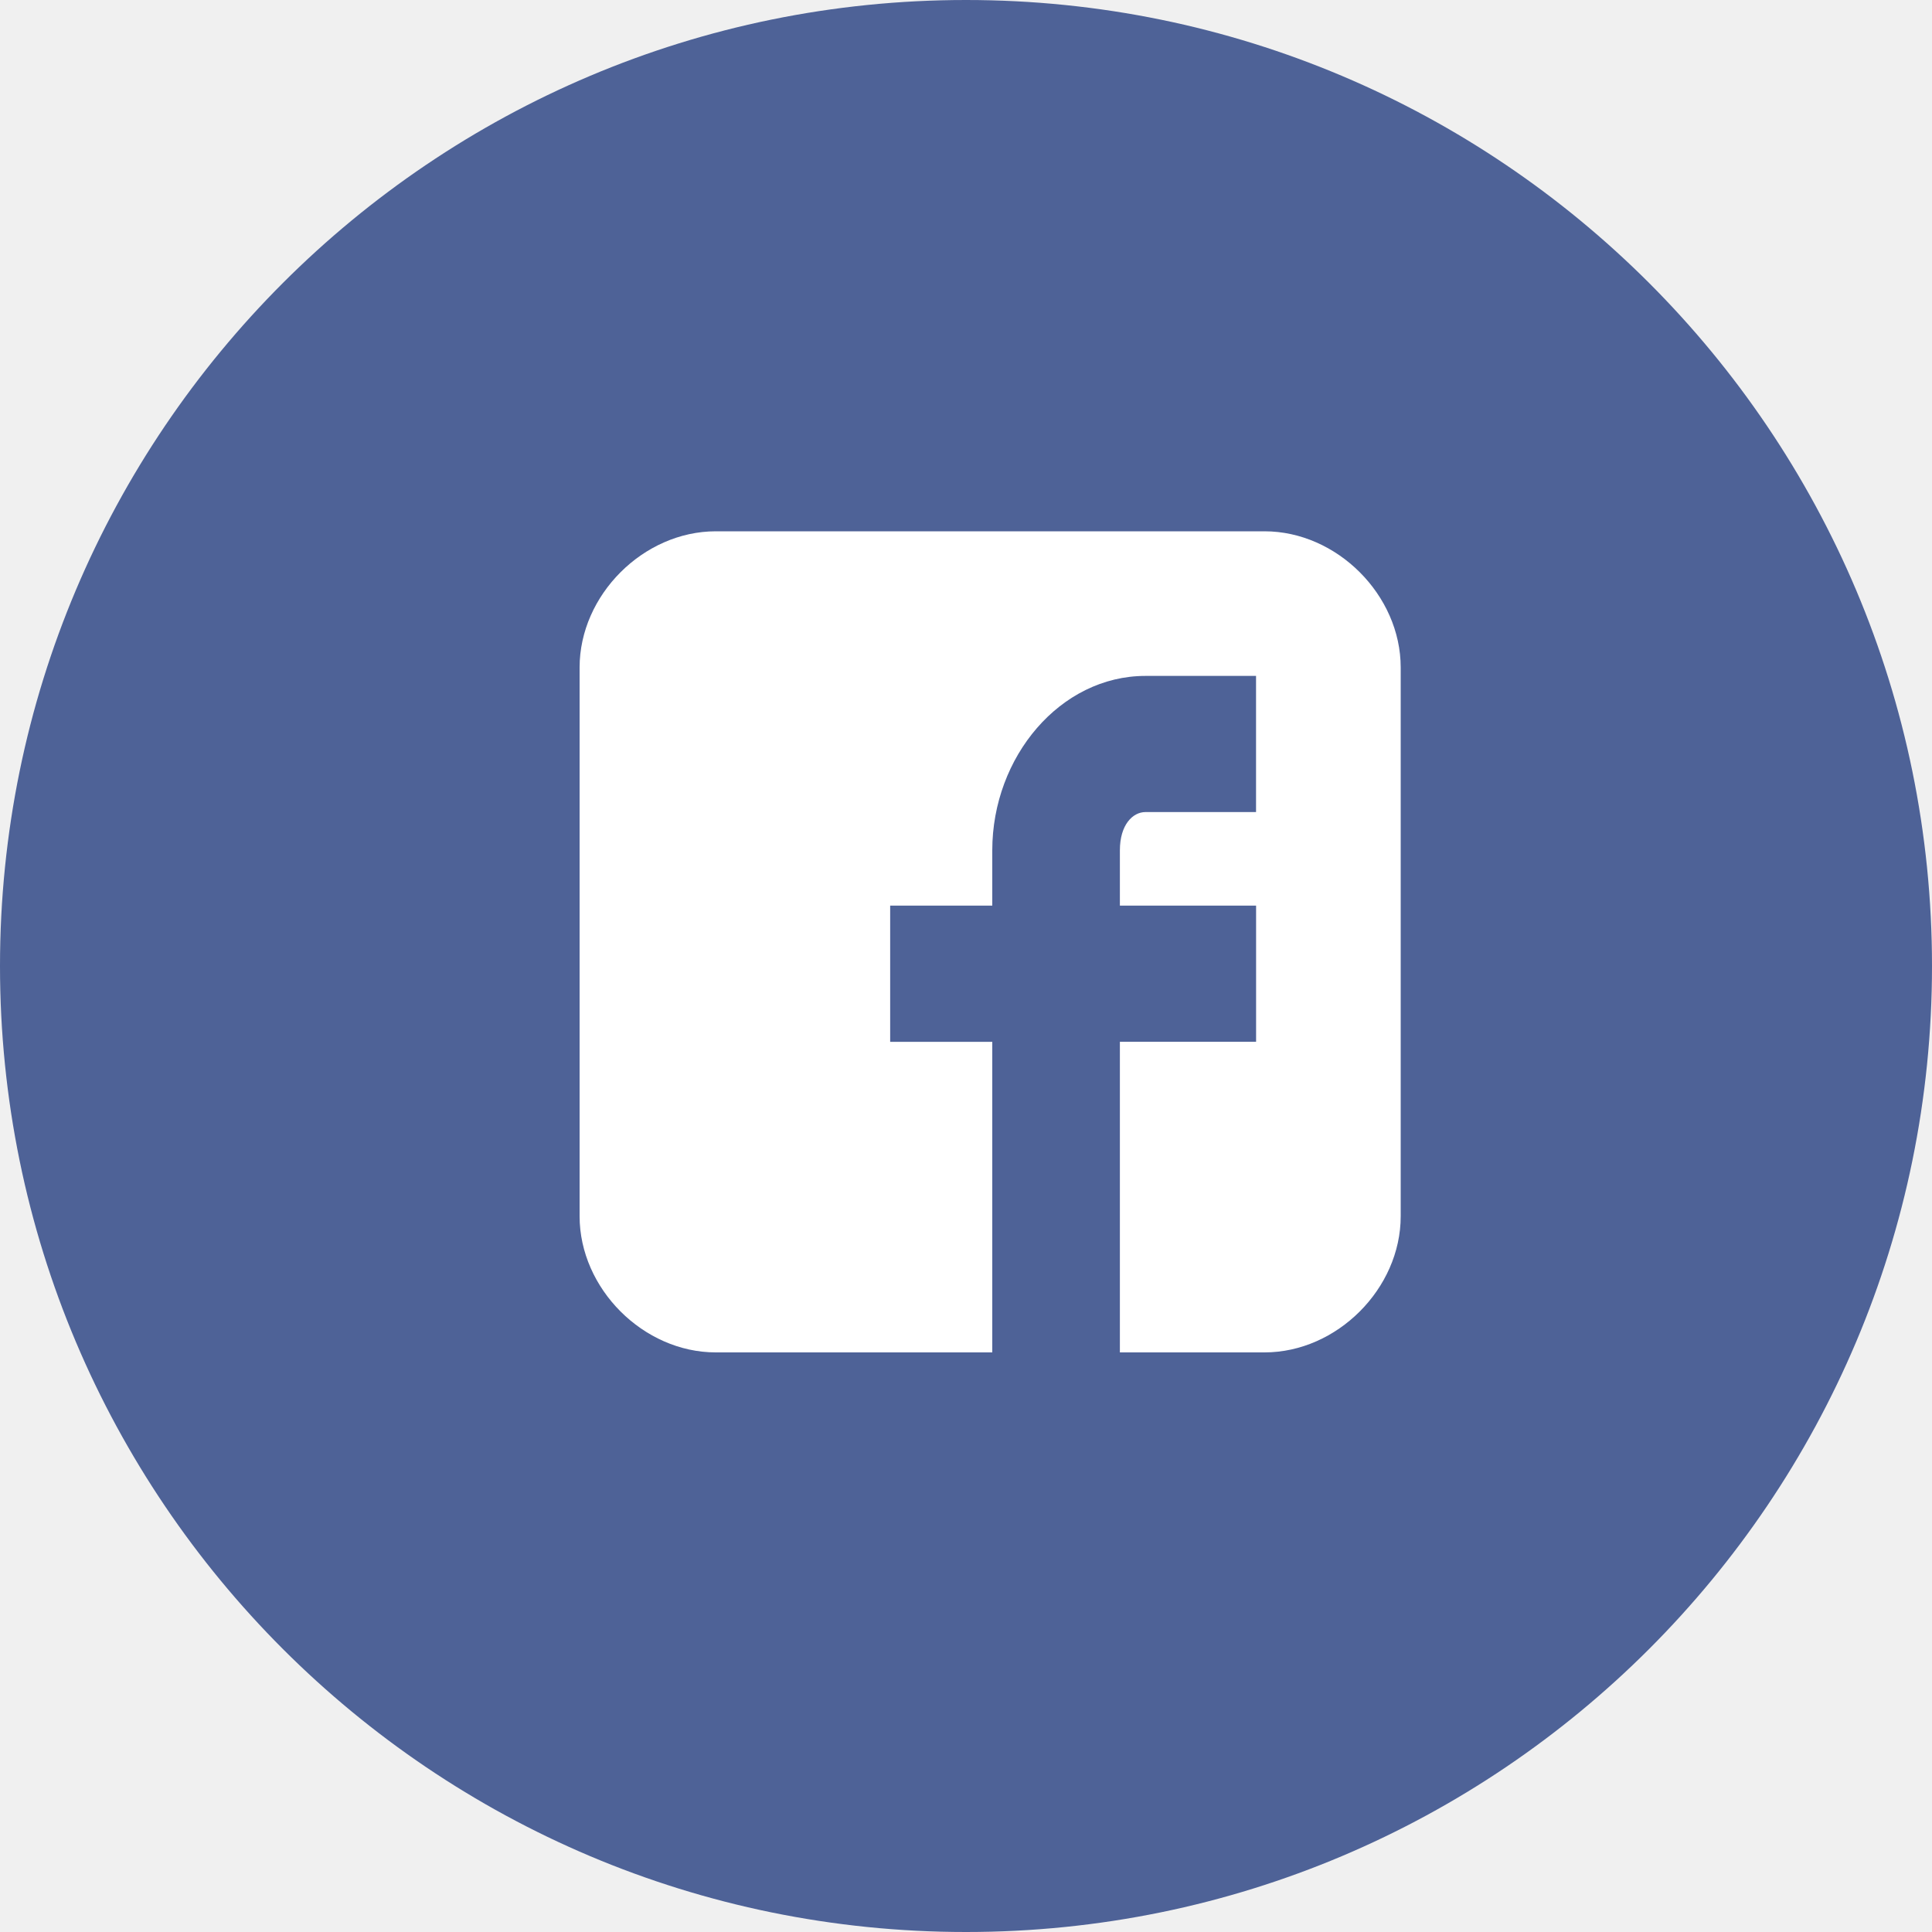
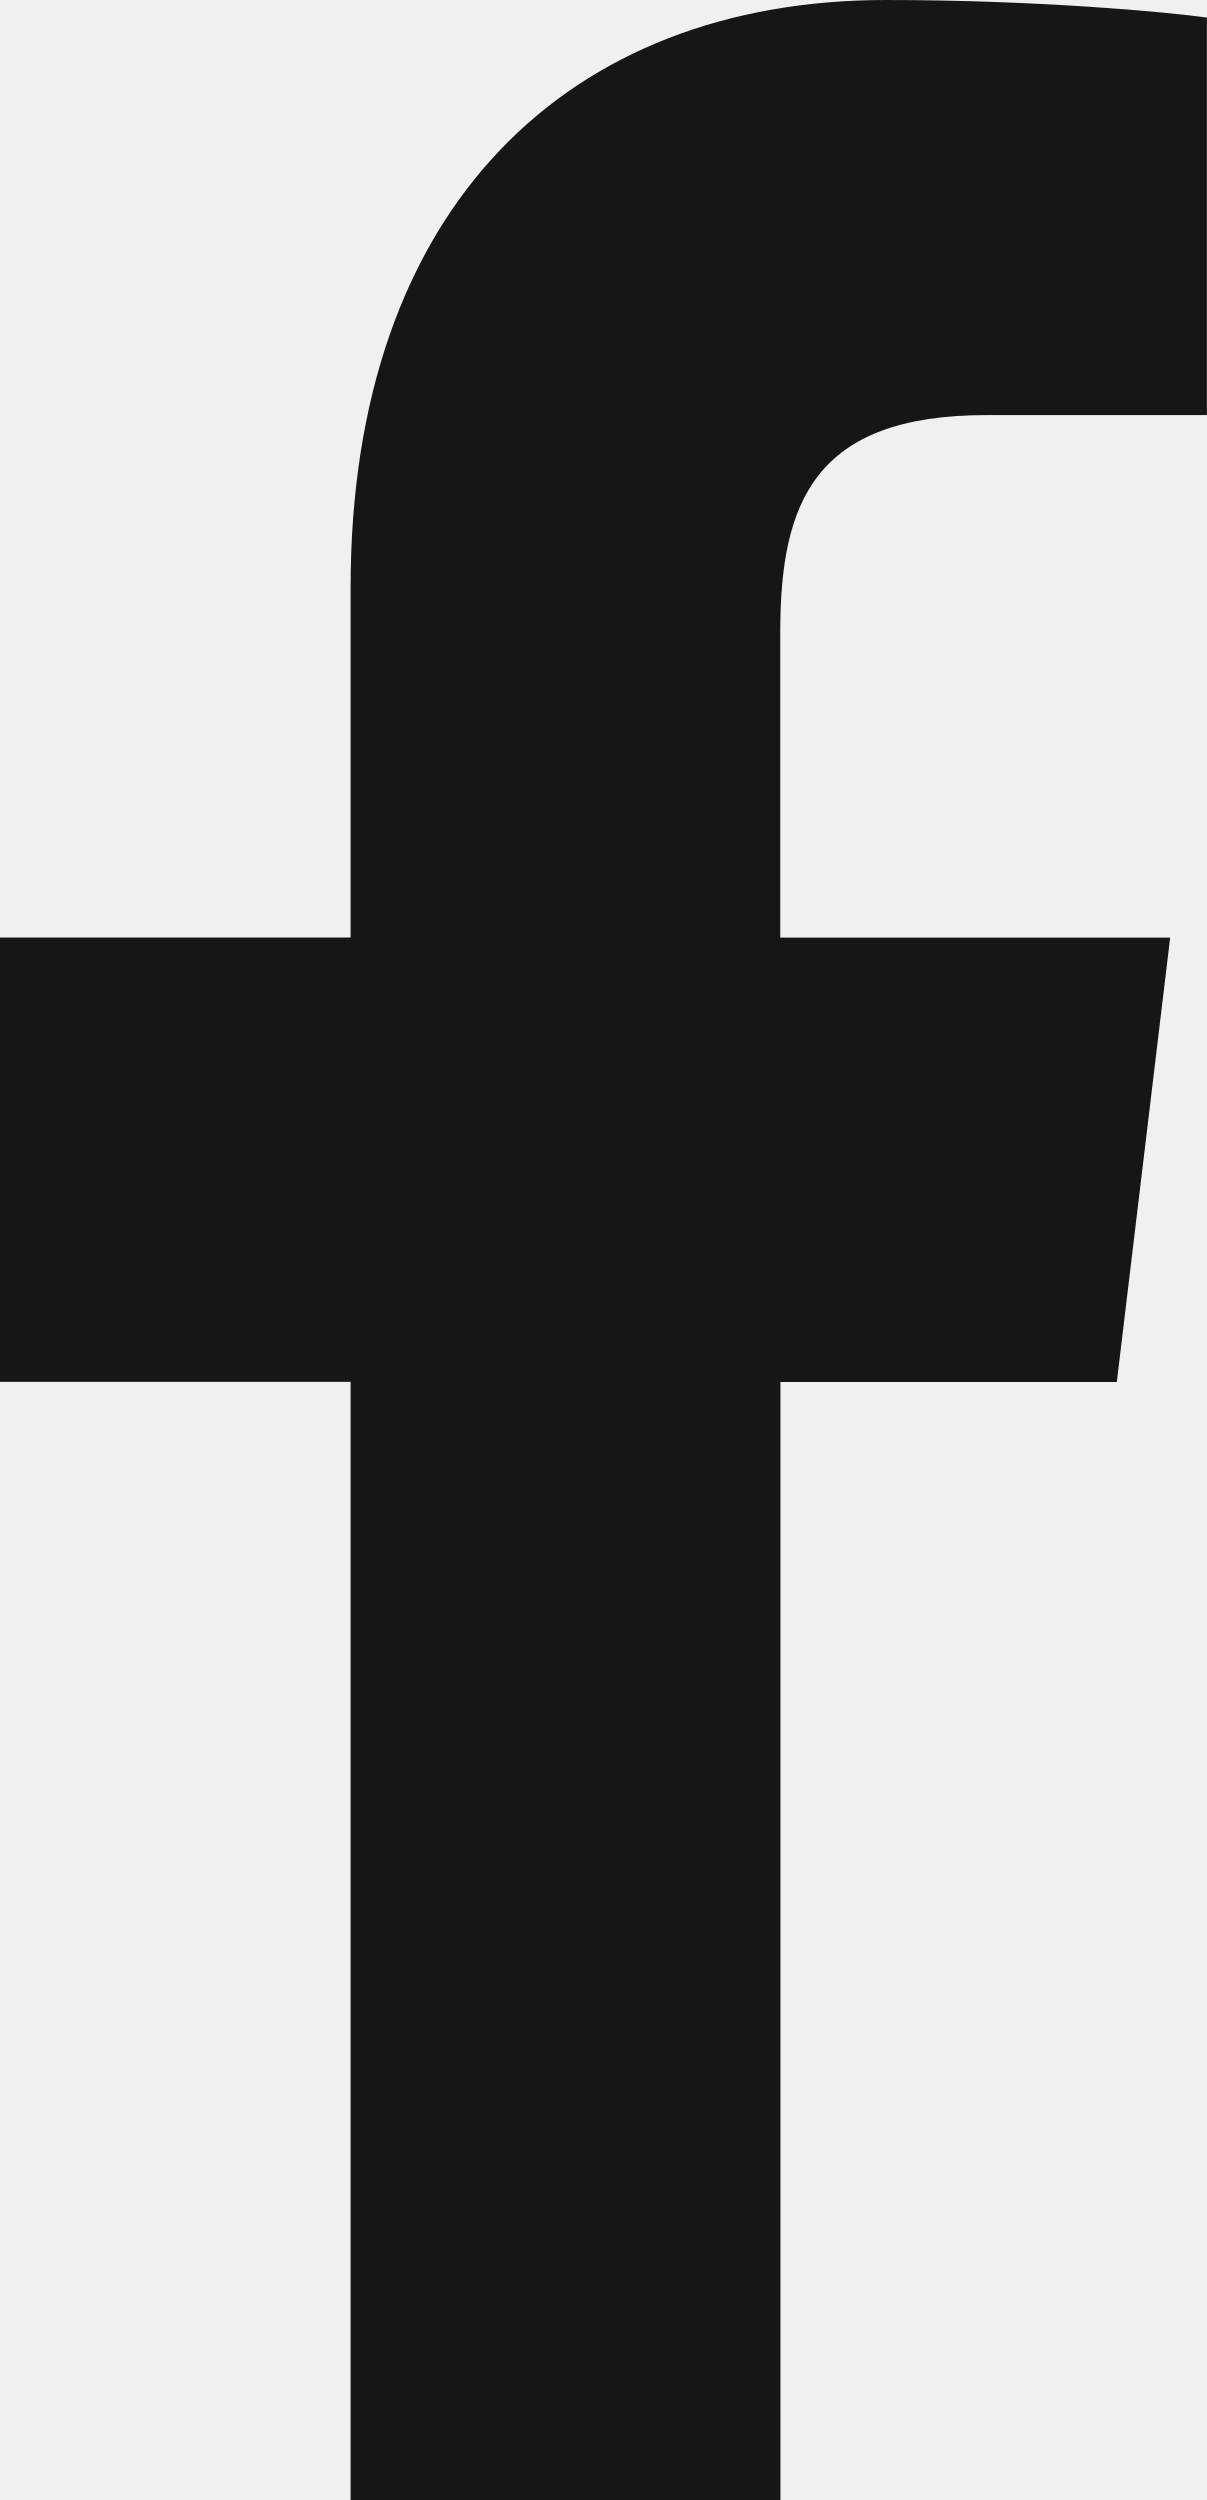
- <svg xmlns="http://www.w3.org/2000/svg" width="40" height="40" viewBox="0 0 40 40">
-   <circle cx="20" cy="20" r="20" fill="#4E6297" />
-   <path d="M29 13.819C29 12.32 27.679 11 26.181 11H14.82C13.32 11 12 12.321 12 13.819V25.18C12 26.68 13.321 28 14.819 28h5.725v-6.43H18.43V18.75h2.114v-1.145c0-1.938 1.41-3.611 3.171-3.611h2.29v2.819h-2.29c-.264 0-.529.264-.529.792v1.145h2.82v2.819h-2.82V28h2.995C27.68 28 29 26.679 29 25.181V13.82z" fill="#fff" />
+ <svg xmlns="http://www.w3.org/2000/svg" width="14" height="29" viewBox="0 0 14 29" fill="none">
+   <path d="M11.444 4.815H14V0.204C13.559 0.141 12.043 0 10.276 0C6.591 0 4.067 2.401 4.067 6.814V10.875H0V16.03H4.067V29H9.053V16.031H12.955L13.574 10.876H9.051V7.325C9.053 5.835 9.44 4.815 11.444 4.815Z" fill="#151618" />
</svg>
